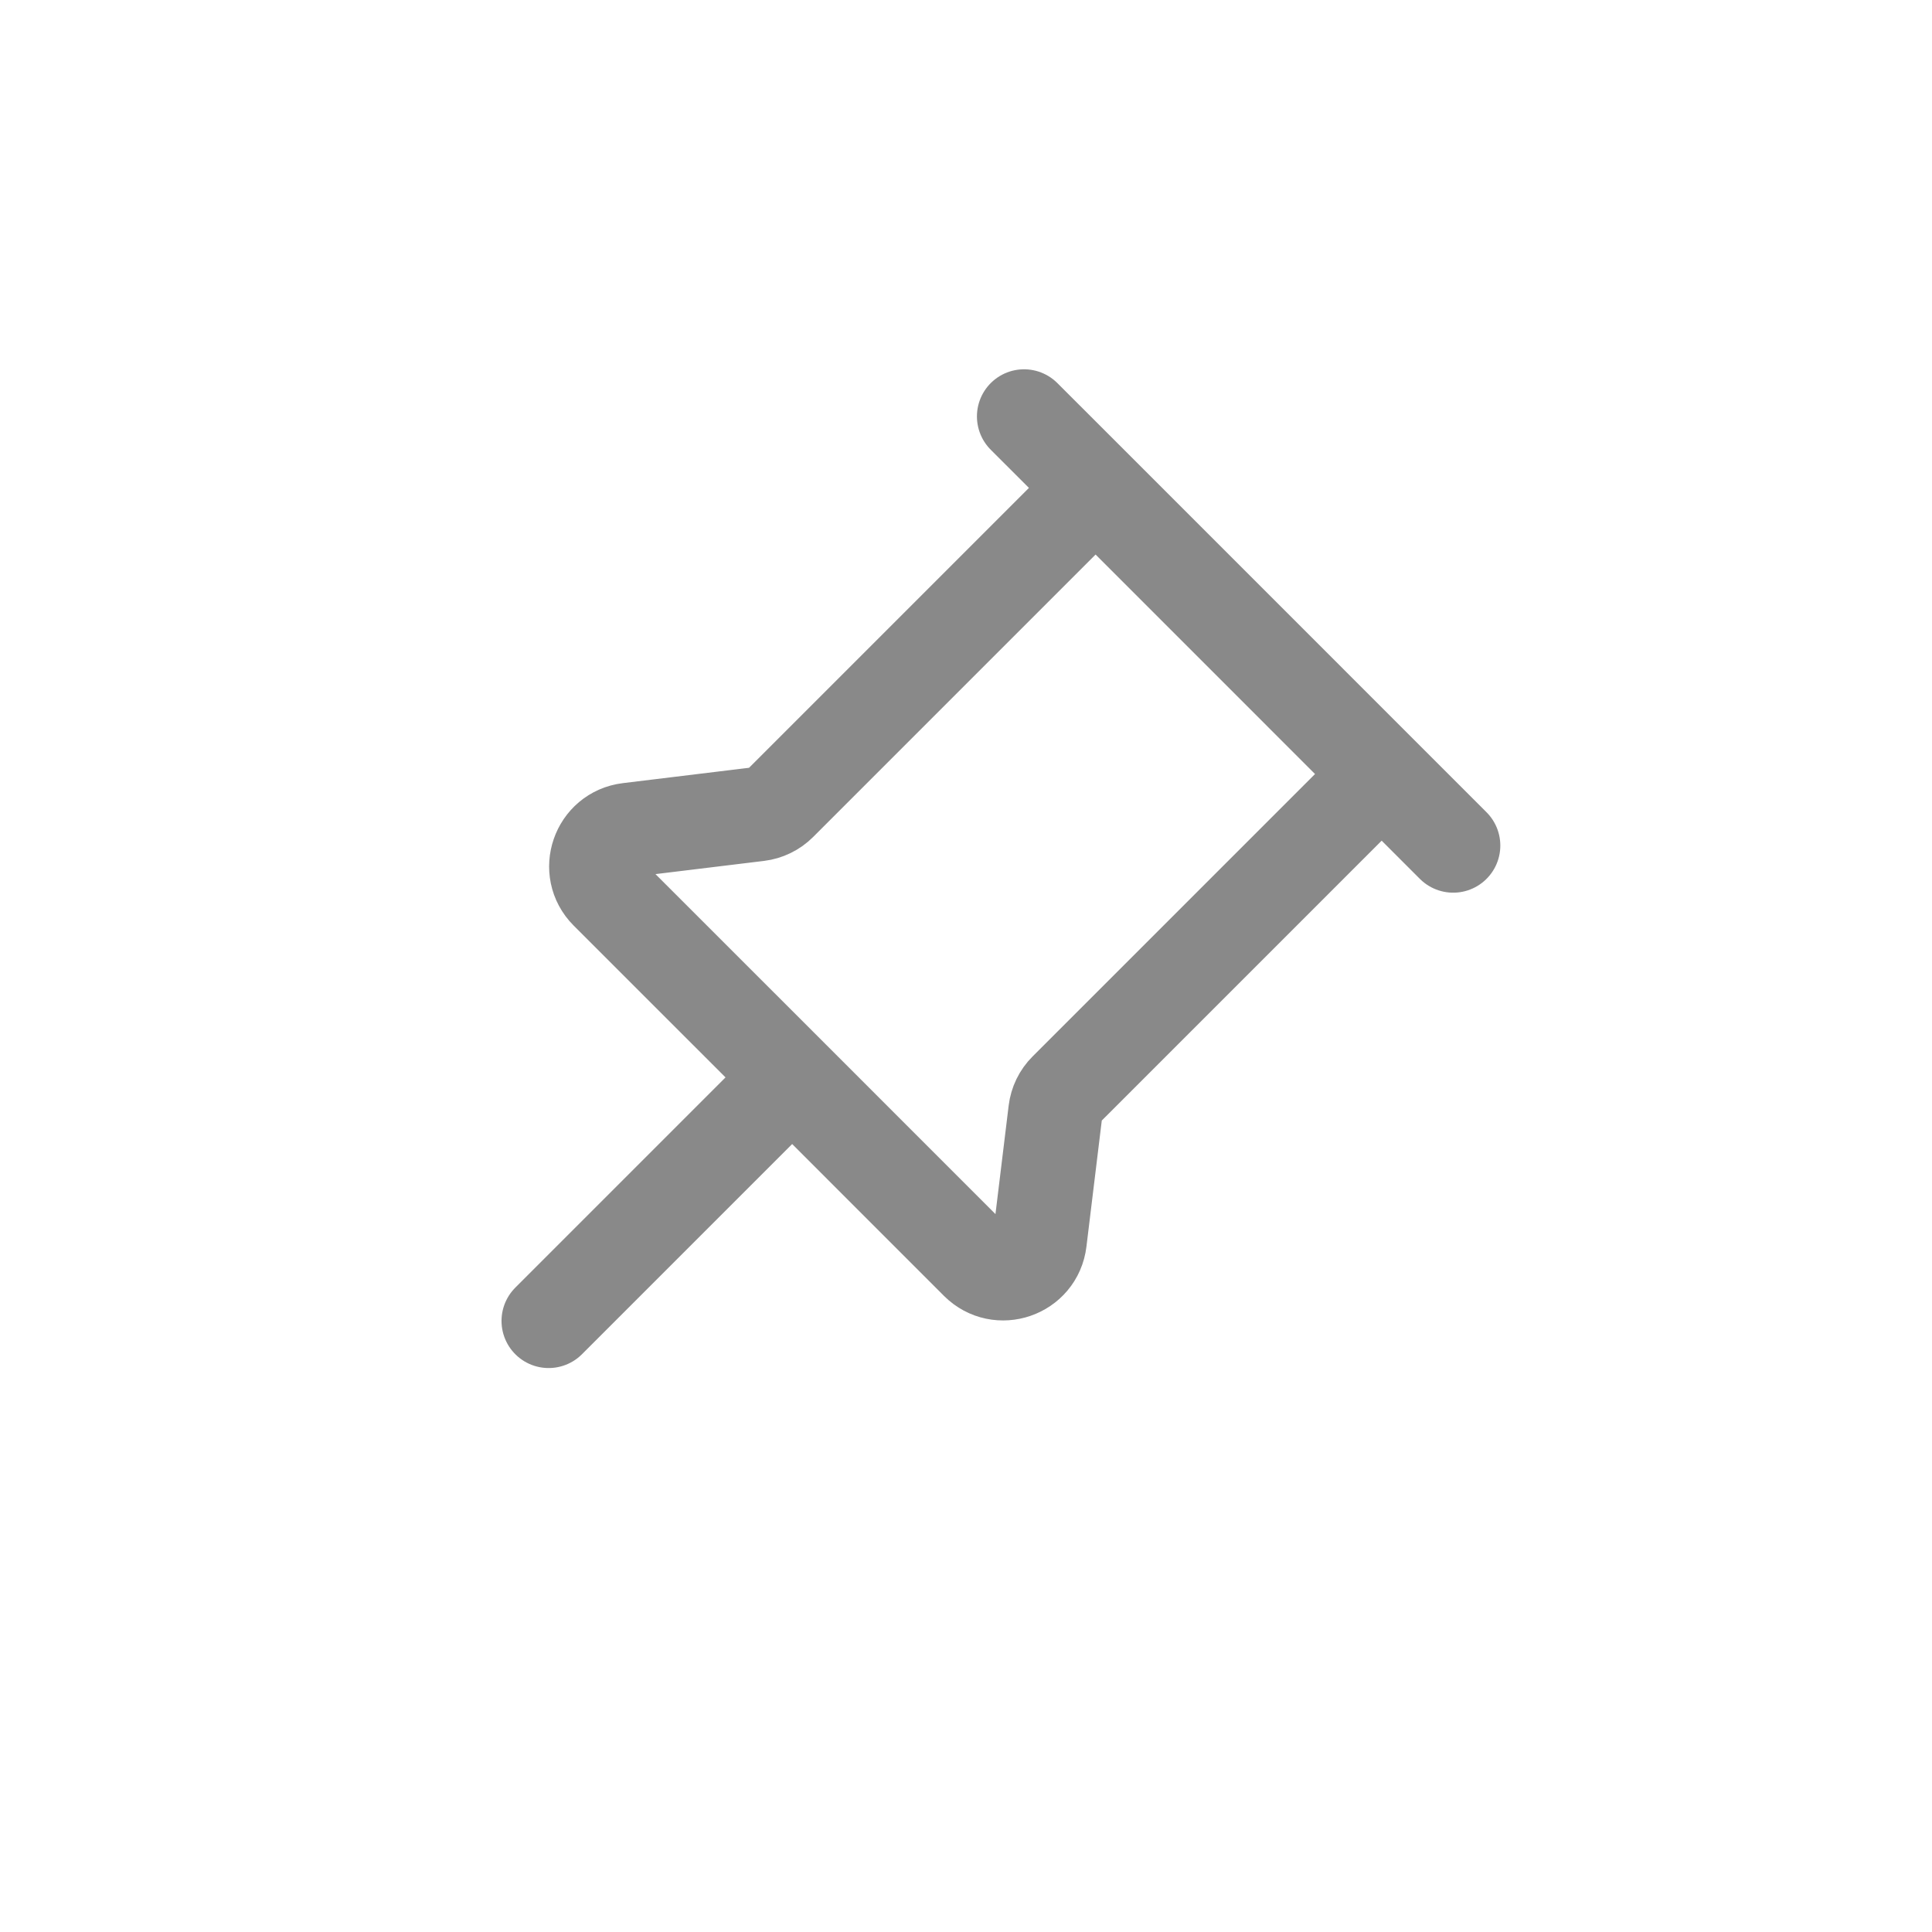
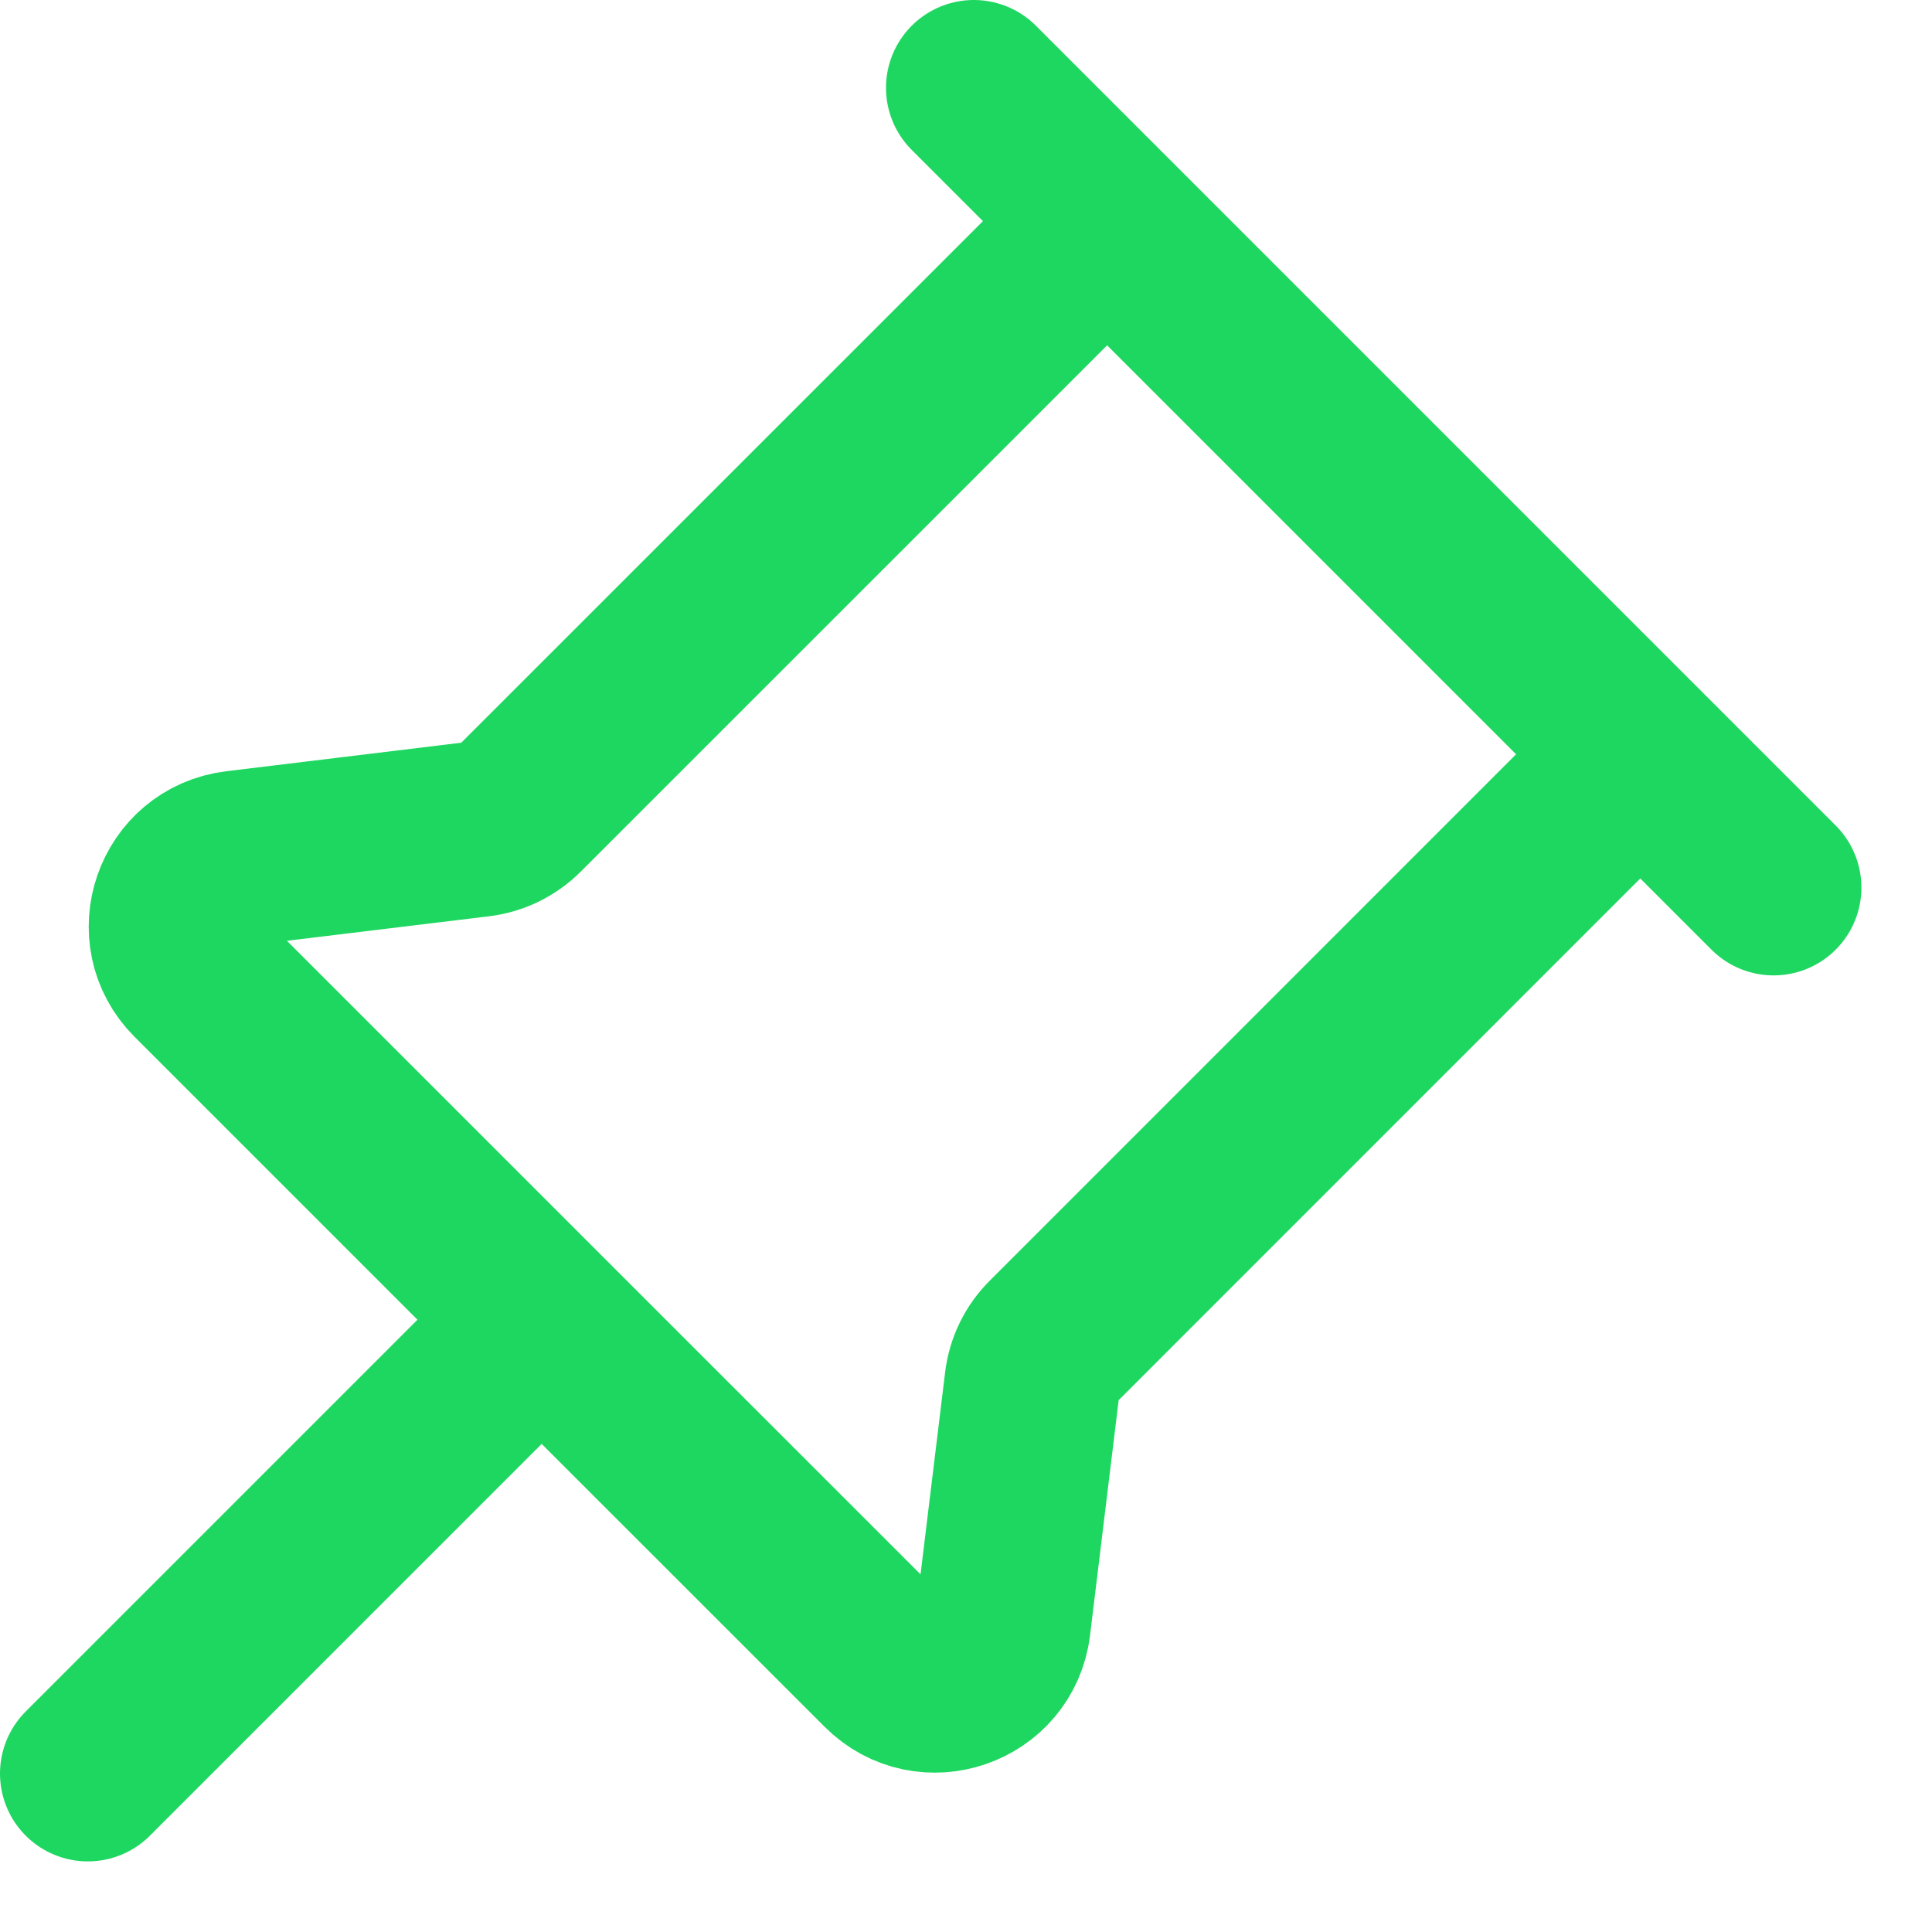
- <svg xmlns="http://www.w3.org/2000/svg" width="41" height="41" viewBox="0 0 41 41" fill="none">
-   <path d="M29.321 16.426L30.839 17.944M29.321 16.426L22.621 23.126C22.497 23.249 22.419 23.41 22.398 23.583L22.063 26.336C21.985 26.981 21.199 27.252 20.739 26.793L16.811 22.864M29.321 16.426L23.25 10.354M21.732 8.837L23.25 10.354M23.25 10.354L16.549 17.055C16.426 17.178 16.265 17.256 16.093 17.277L13.339 17.612C12.695 17.69 12.423 18.477 12.882 18.936L16.811 22.864M16.811 22.864L11.643 28.032" stroke="#898989" stroke-width="2" stroke-linecap="round" stroke-linejoin="round" />
+ <svg xmlns="http://www.w3.org/2000/svg" width="22" height="22" viewBox="0 0 22 22" fill="none">
+   <path d="M12.607 2.518L11.089 1M12.607 2.518L5.906 9.218C5.783 9.341 5.622 9.42 5.449 9.441L2.696 9.775C2.052 9.854 1.78 10.64 2.239 11.099L6.168 15.028M12.607 2.518L18.678 8.589M20.196 10.107L18.678 8.589M18.678 8.589L11.978 15.29C11.854 15.413 11.776 15.573 11.755 15.746L11.42 18.5C11.342 19.144 10.556 19.416 10.097 18.956L6.168 15.028M6.168 15.028L1 20.196" stroke="#1ED760" stroke-width="2" stroke-linecap="round" stroke-linejoin="round" />
</svg>
